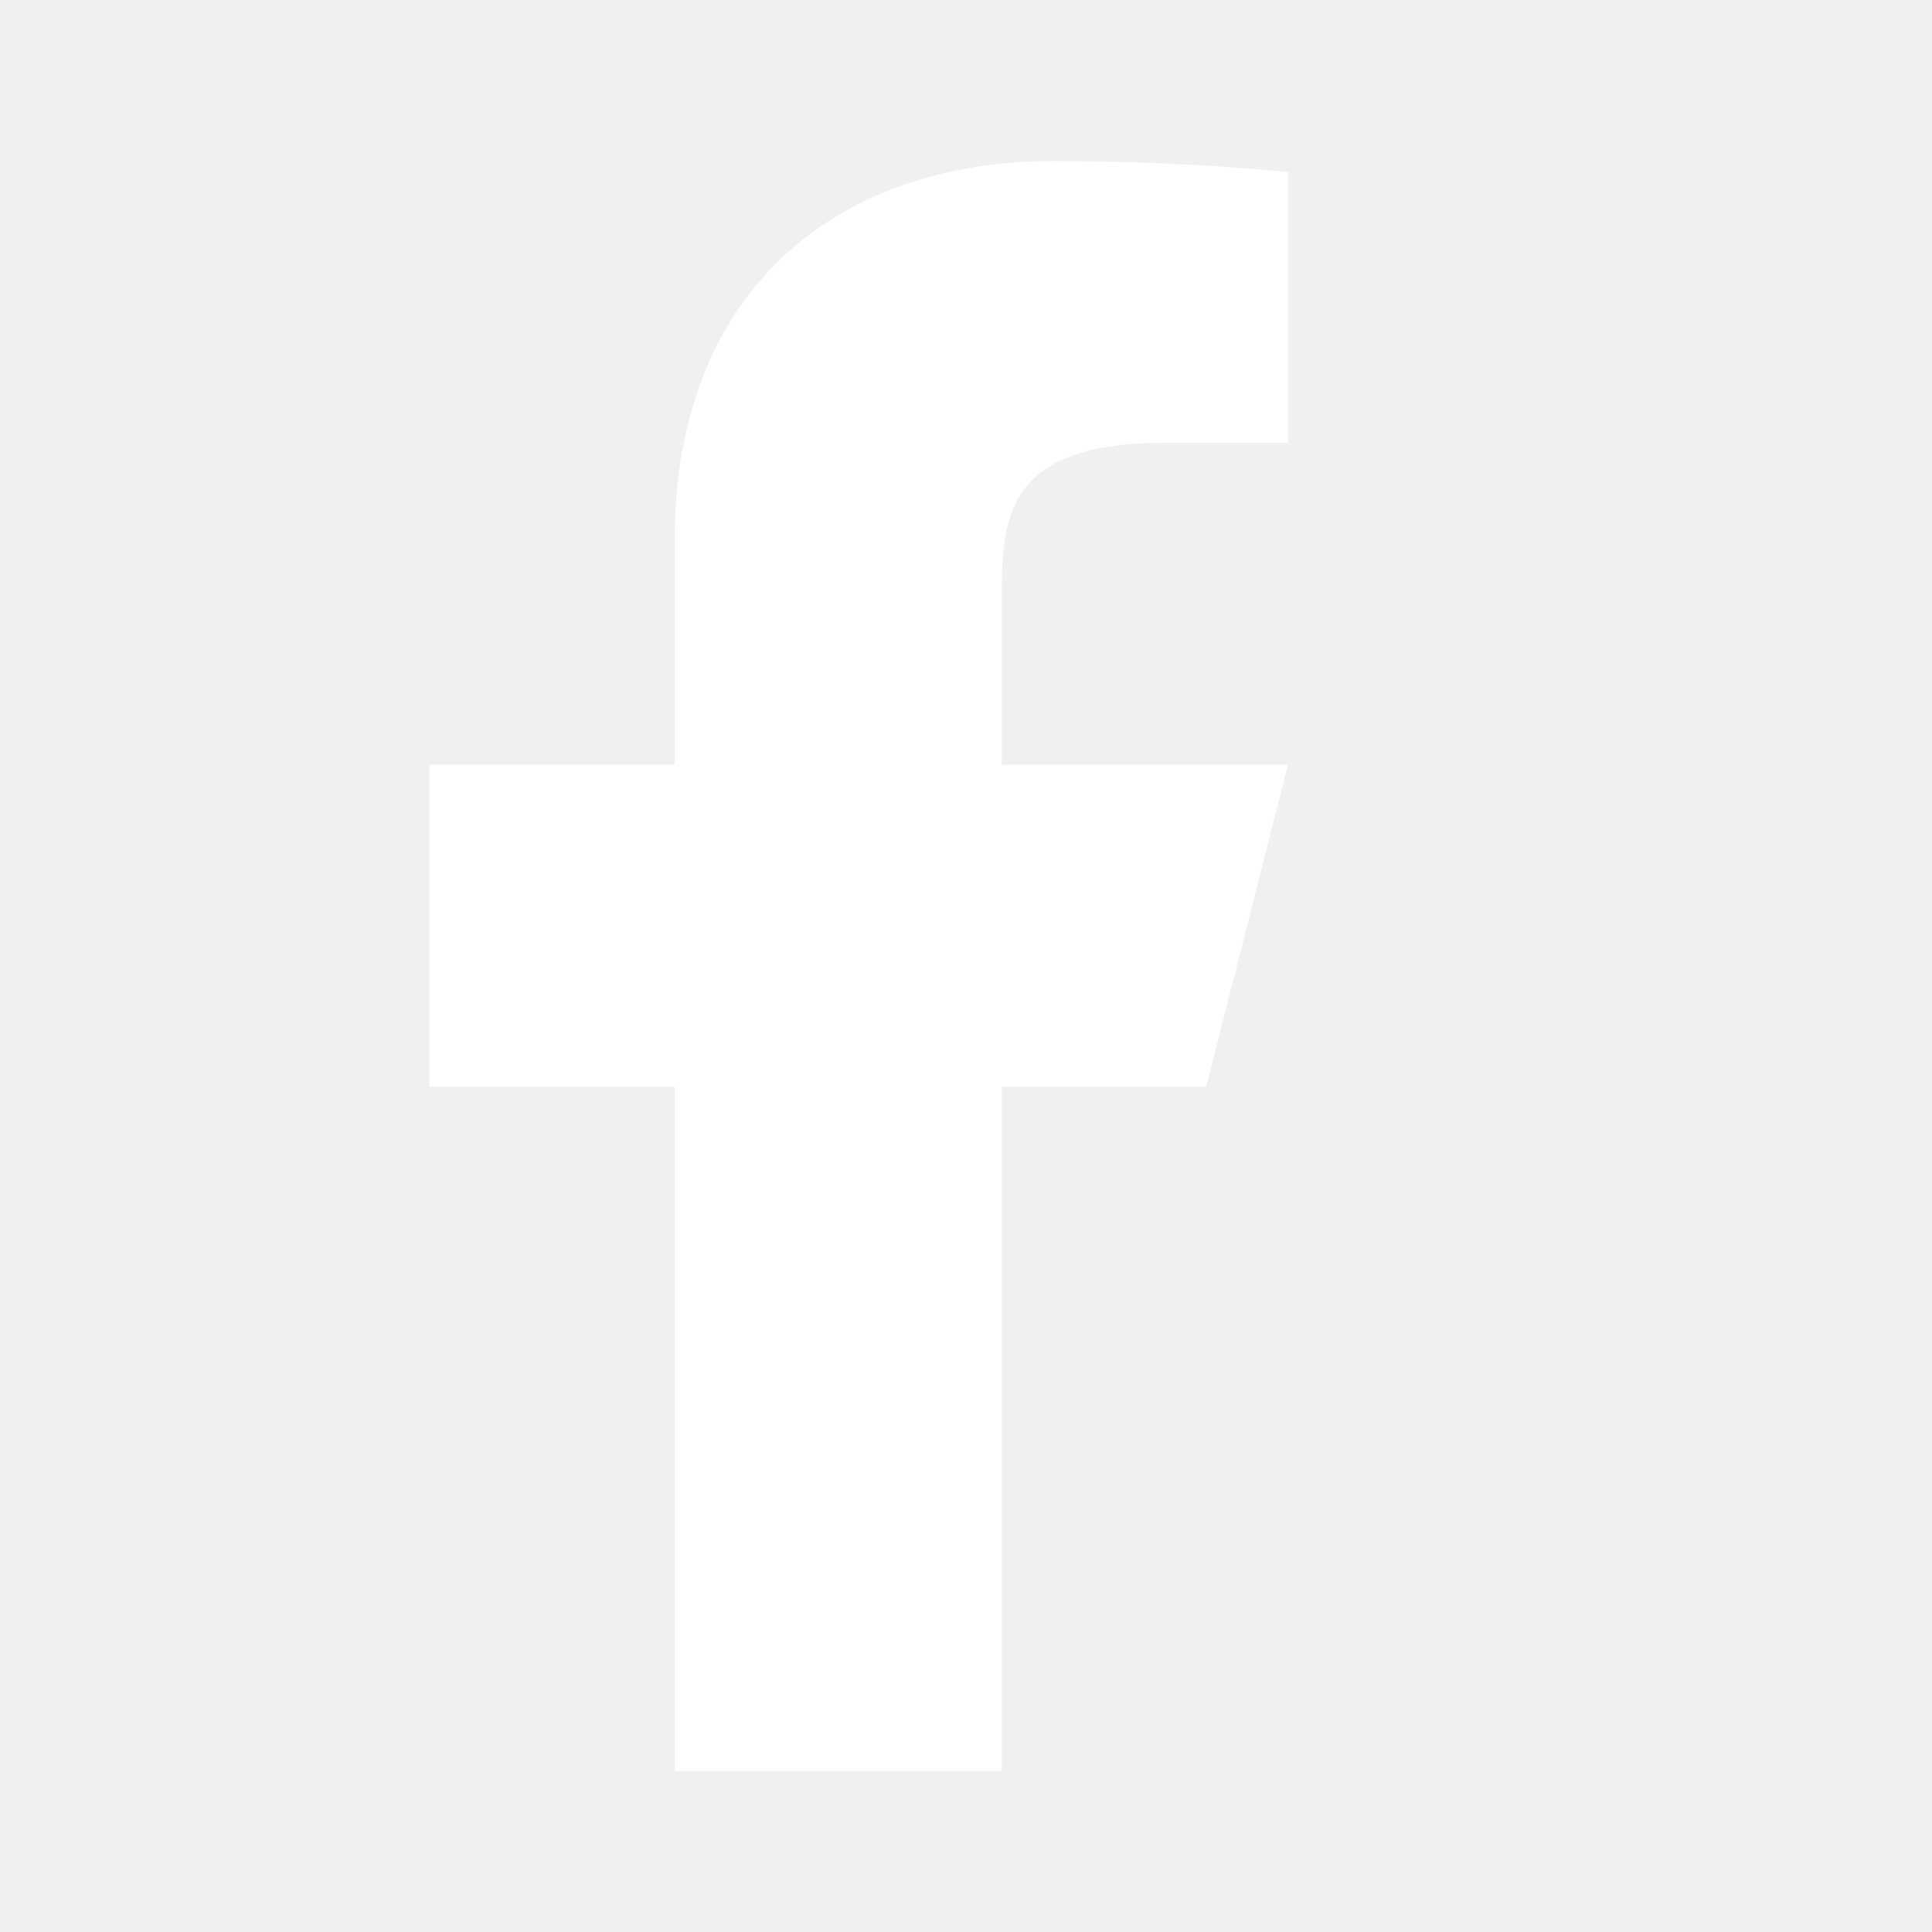
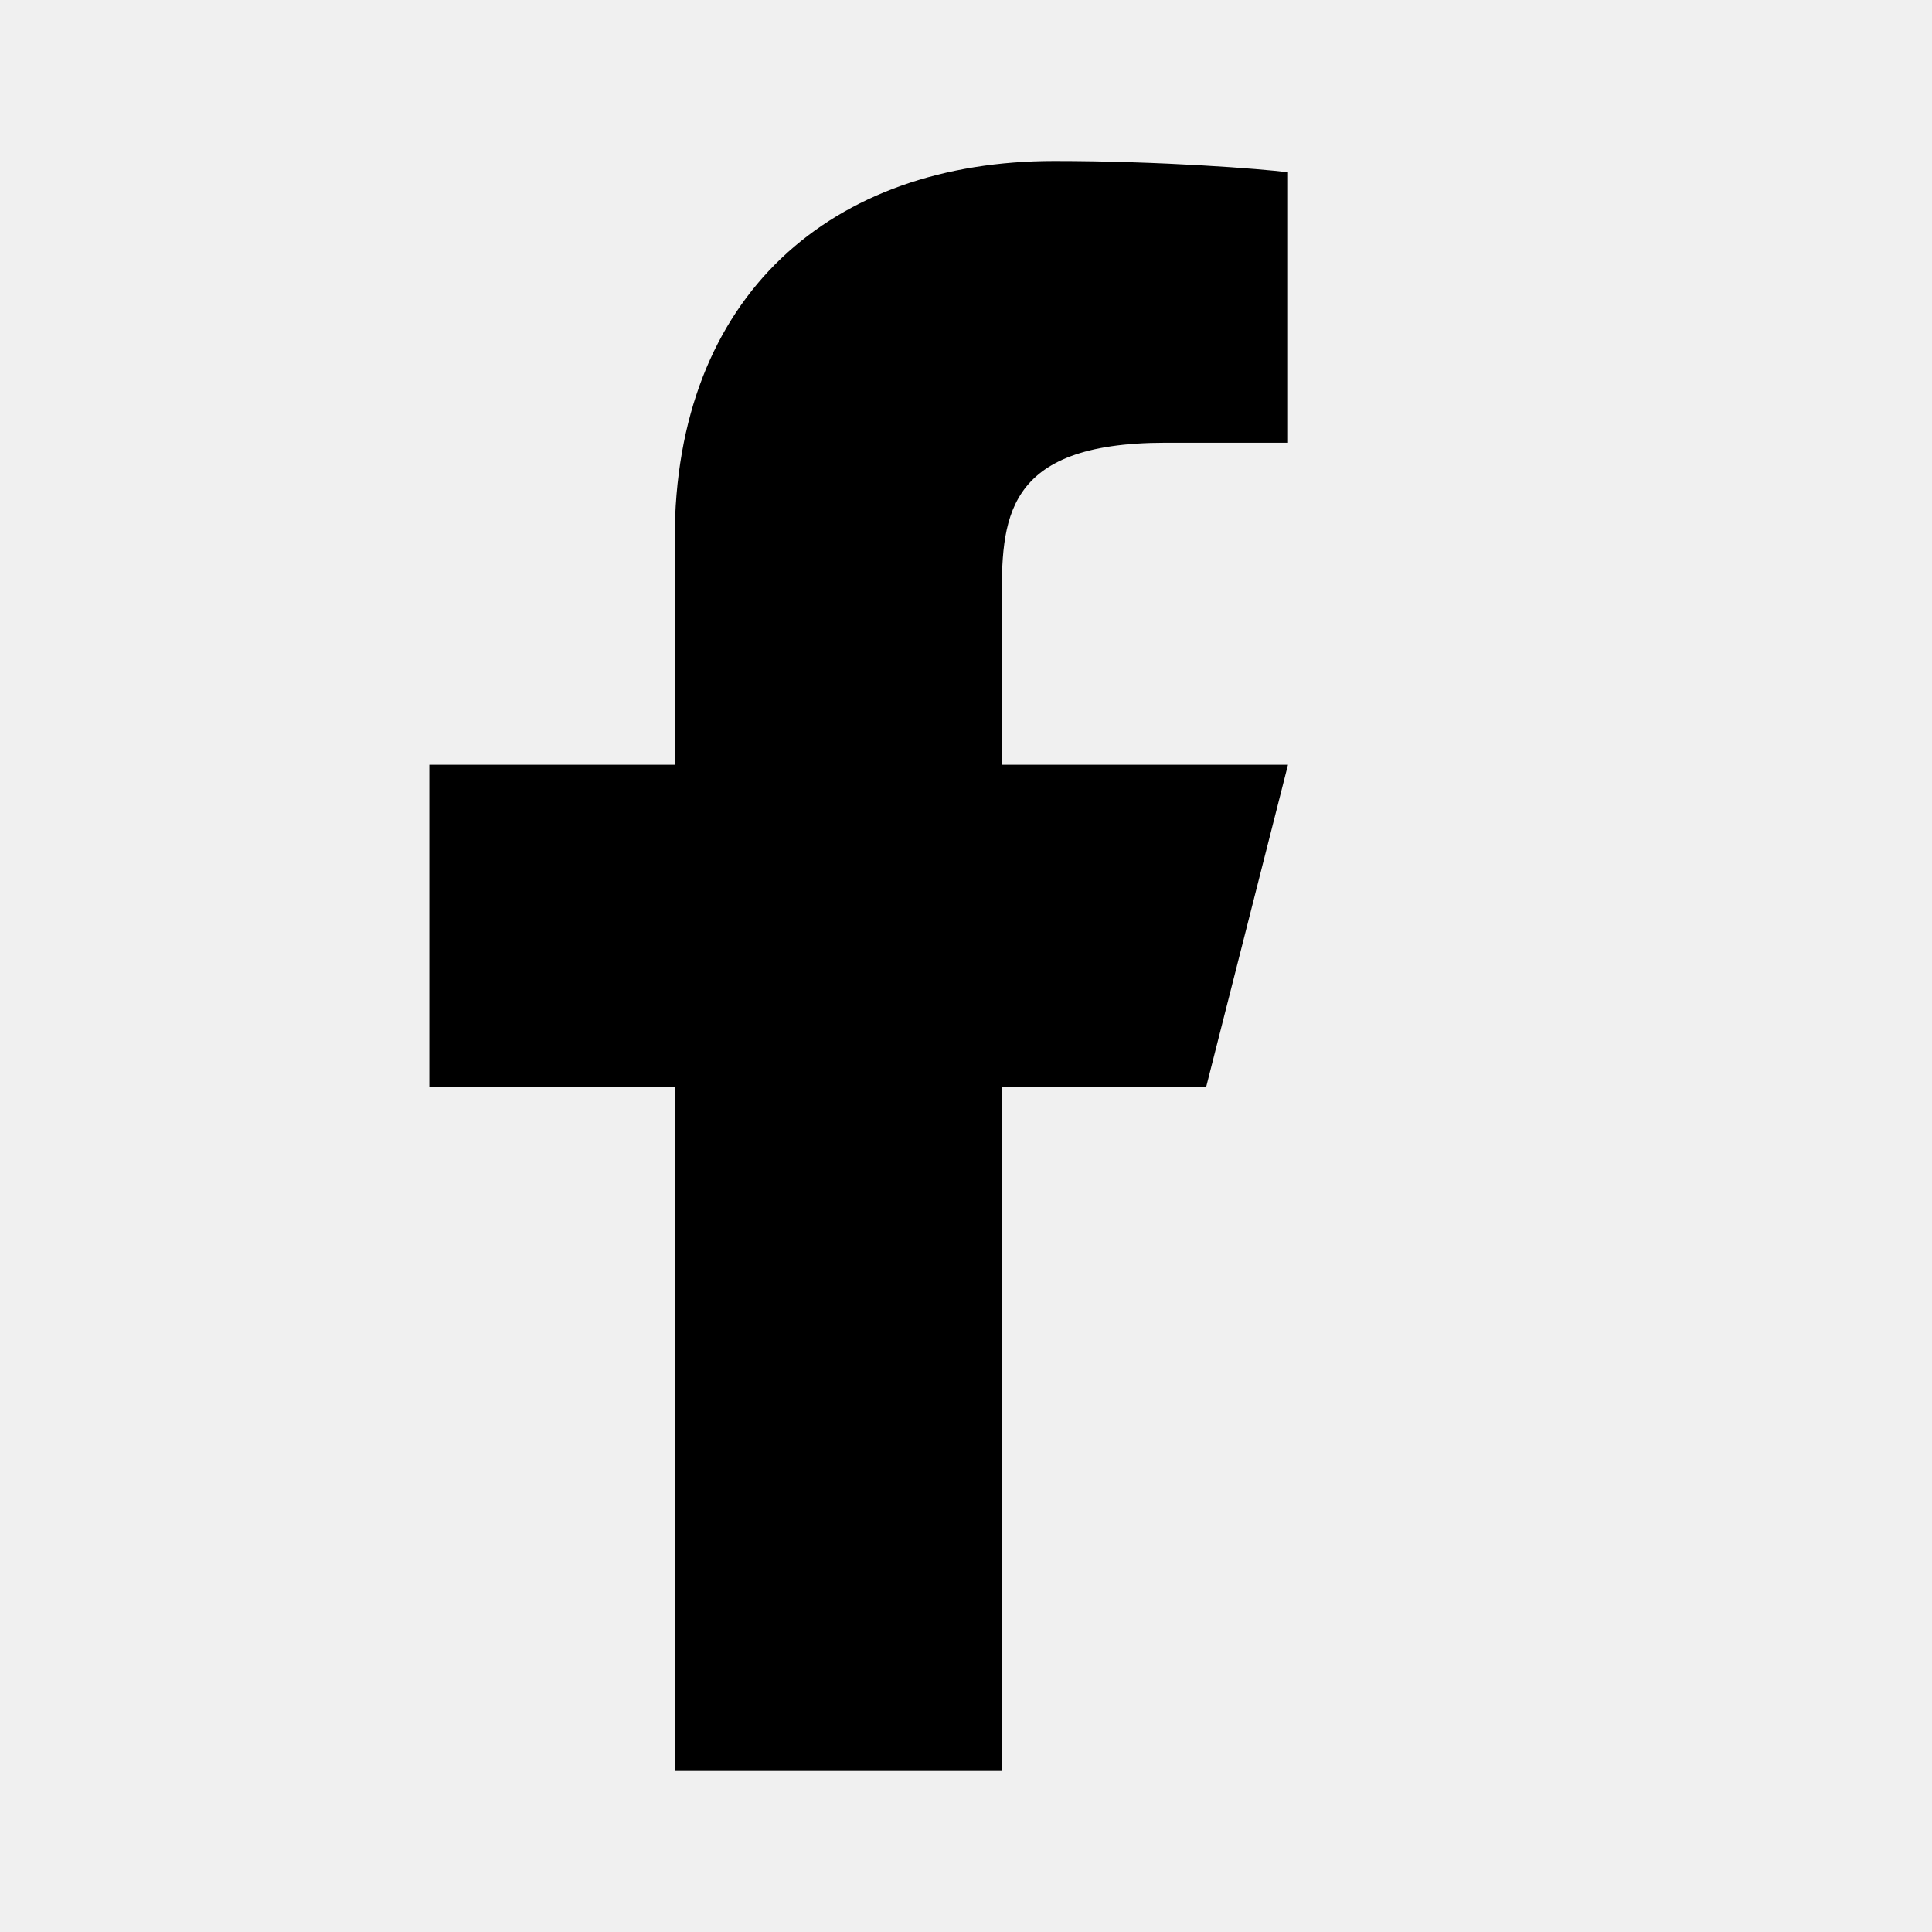
- <svg xmlns="http://www.w3.org/2000/svg" width="18" height="18" viewBox="0 0 18 18" fill="none">
-   <path d="M9.333 10.125H11.238L12 7.125H9.333V5.625C9.333 4.853 9.333 4.125 10.857 4.125H12V1.605C11.752 1.573 10.814 1.5 9.823 1.5C7.755 1.5 6.286 2.743 6.286 5.025V7.125H4V10.125H6.286V16.5H9.333V10.125Z" fill="white" />
+ <svg xmlns="http://www.w3.org/2000/svg" width="18" height="18" viewBox="0 0 18 18" fill="currentColor">
+   <path d="M9.333 10.125H11.238L12 7.125H9.333V5.625C9.333 4.853 9.333 4.125 10.857 4.125H12V1.605C11.752 1.573 10.814 1.5 9.823 1.5C7.755 1.5 6.286 2.743 6.286 5.025V7.125H4V10.125H6.286V16.5H9.333V10.125Z" />
</svg>
